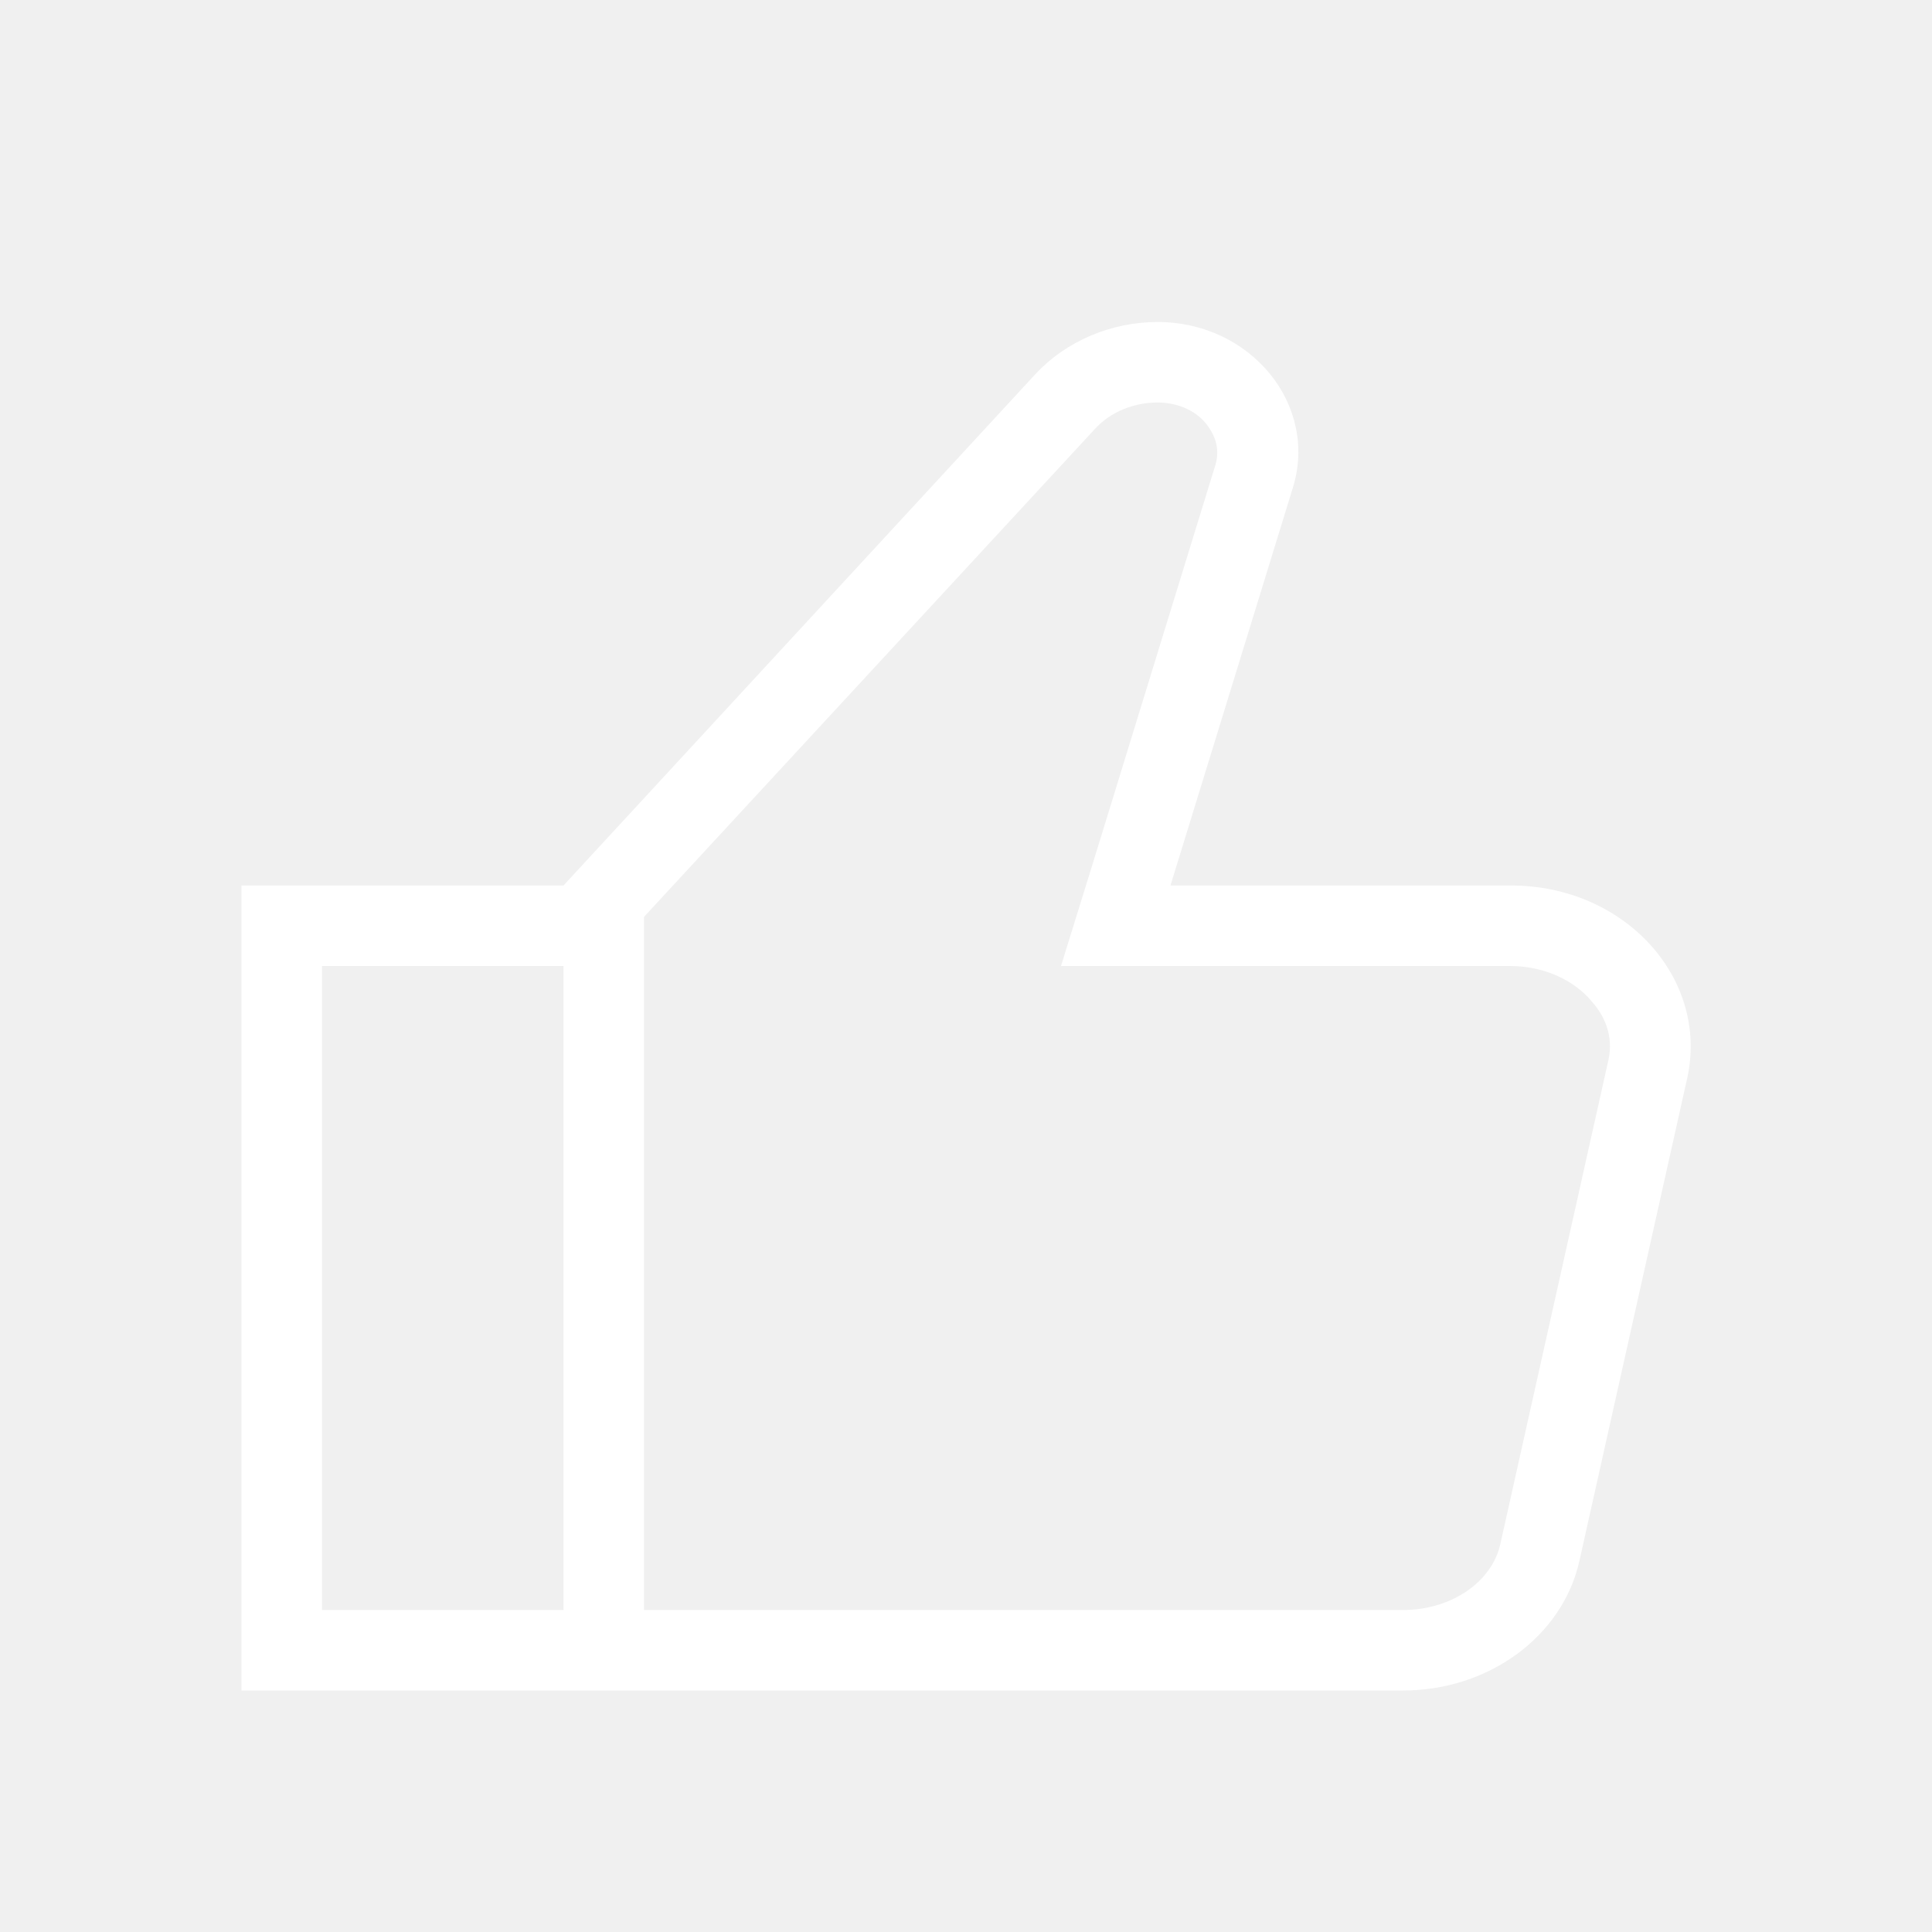
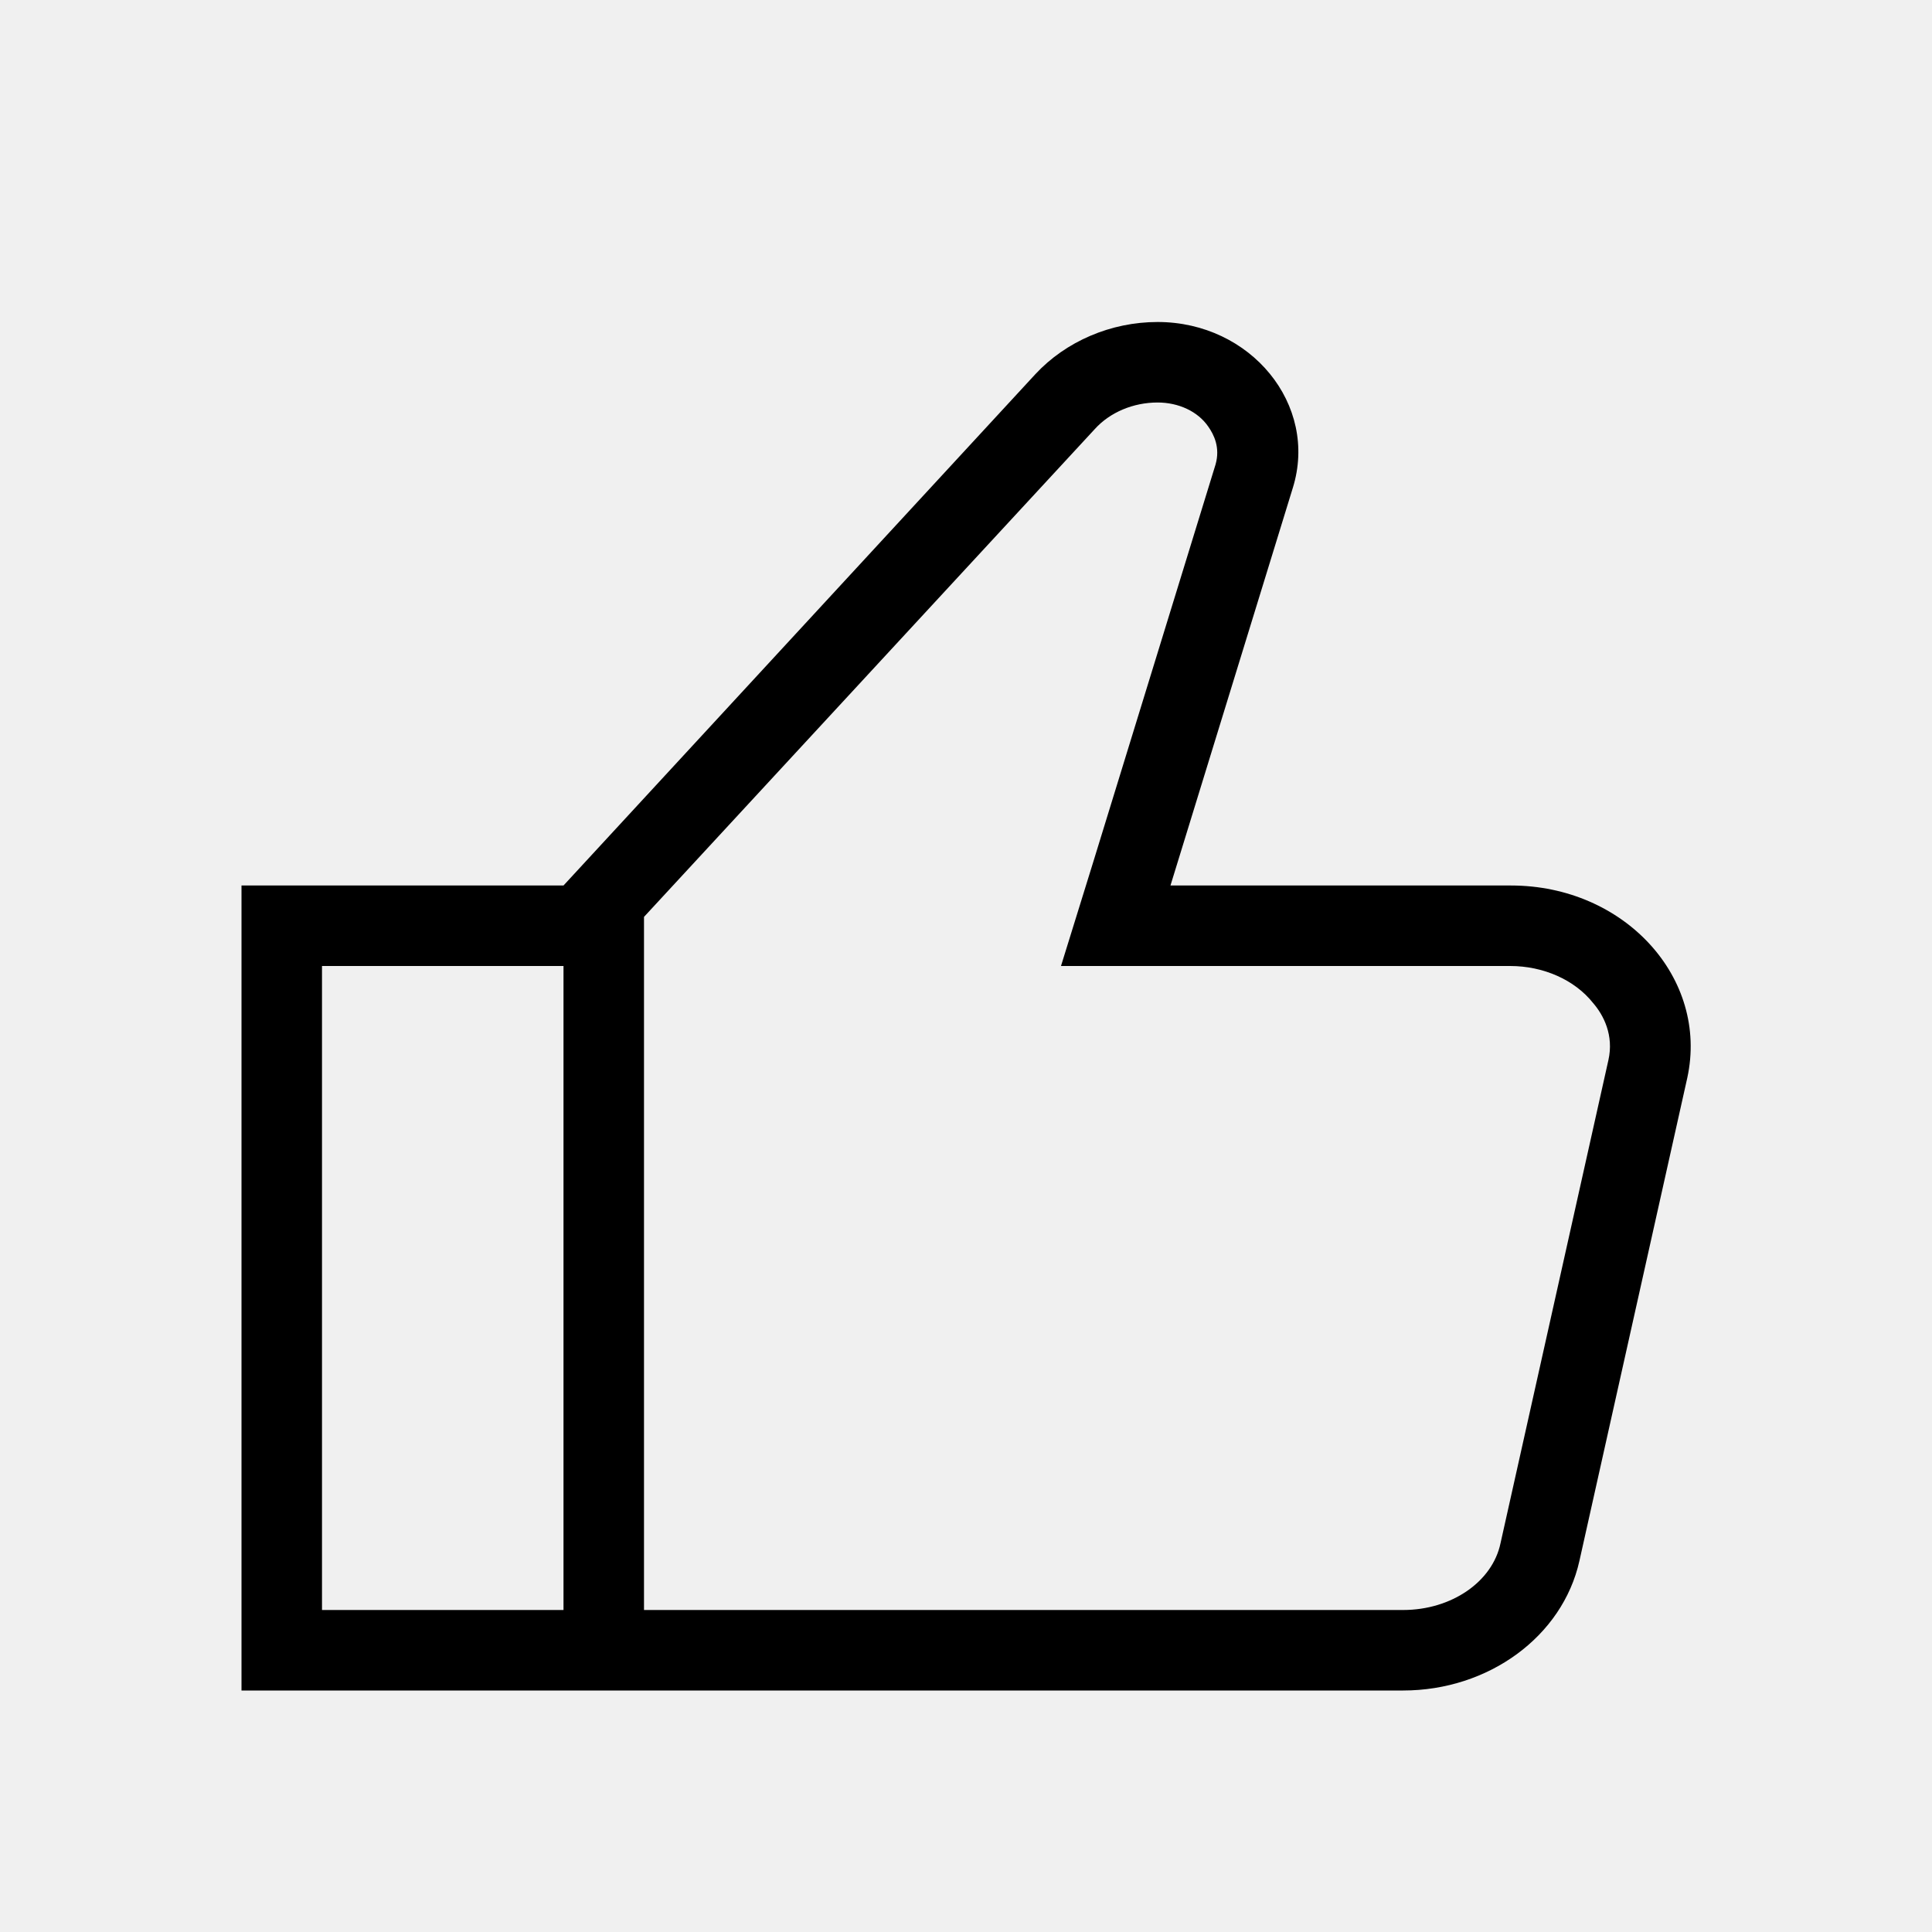
- <svg xmlns="http://www.w3.org/2000/svg" viewBox="0 0 24 24" preserveAspectRatio="xMidYMid meet" focusable="false" class="style-scope yt-icon" style="pointer-events: none; display: block; width: 100%;fill:white; height: 100%;">
+ <svg xmlns="http://www.w3.org/2000/svg" viewBox="0 0 24 24" preserveAspectRatio="xMidYMid meet" focusable="false" class="style-scope yt-icon" style="pointer-events: none; display: block; width: 100%; height: 100%;">
  <g class="style-scope yt-icon">
    <path d="M18.77,11h-4.23l1.52-4.94C16.38,5.03,15.54,4,14.38,4c-0.58,0-1.14,0.24-1.52,0.65L7,11H3v10h4h1h9.43 c1.06,0,1.98-0.67,2.19-1.61l1.34-6C21.23,12.15,20.18,11,18.77,11z M7,20H4v-8h3V20z M19.98,13.17l-1.34,6 C18.54,19.65,18.03,20,17.43,20H8v-8.61l5.6-6.06C13.79,5.12,14.08,5,14.38,5c0.26,0,0.5,0.11,0.63,0.3 c0.07,0.1,0.15,0.26,0.09,0.47l-1.52,4.94L13.18,12h1.35h4.23c0.41,0,0.8,0.17,1.03,0.46C19.92,12.61,20.05,12.86,19.98,13.17z" class="style-scope yt-icon" />
  </g>
</svg>
